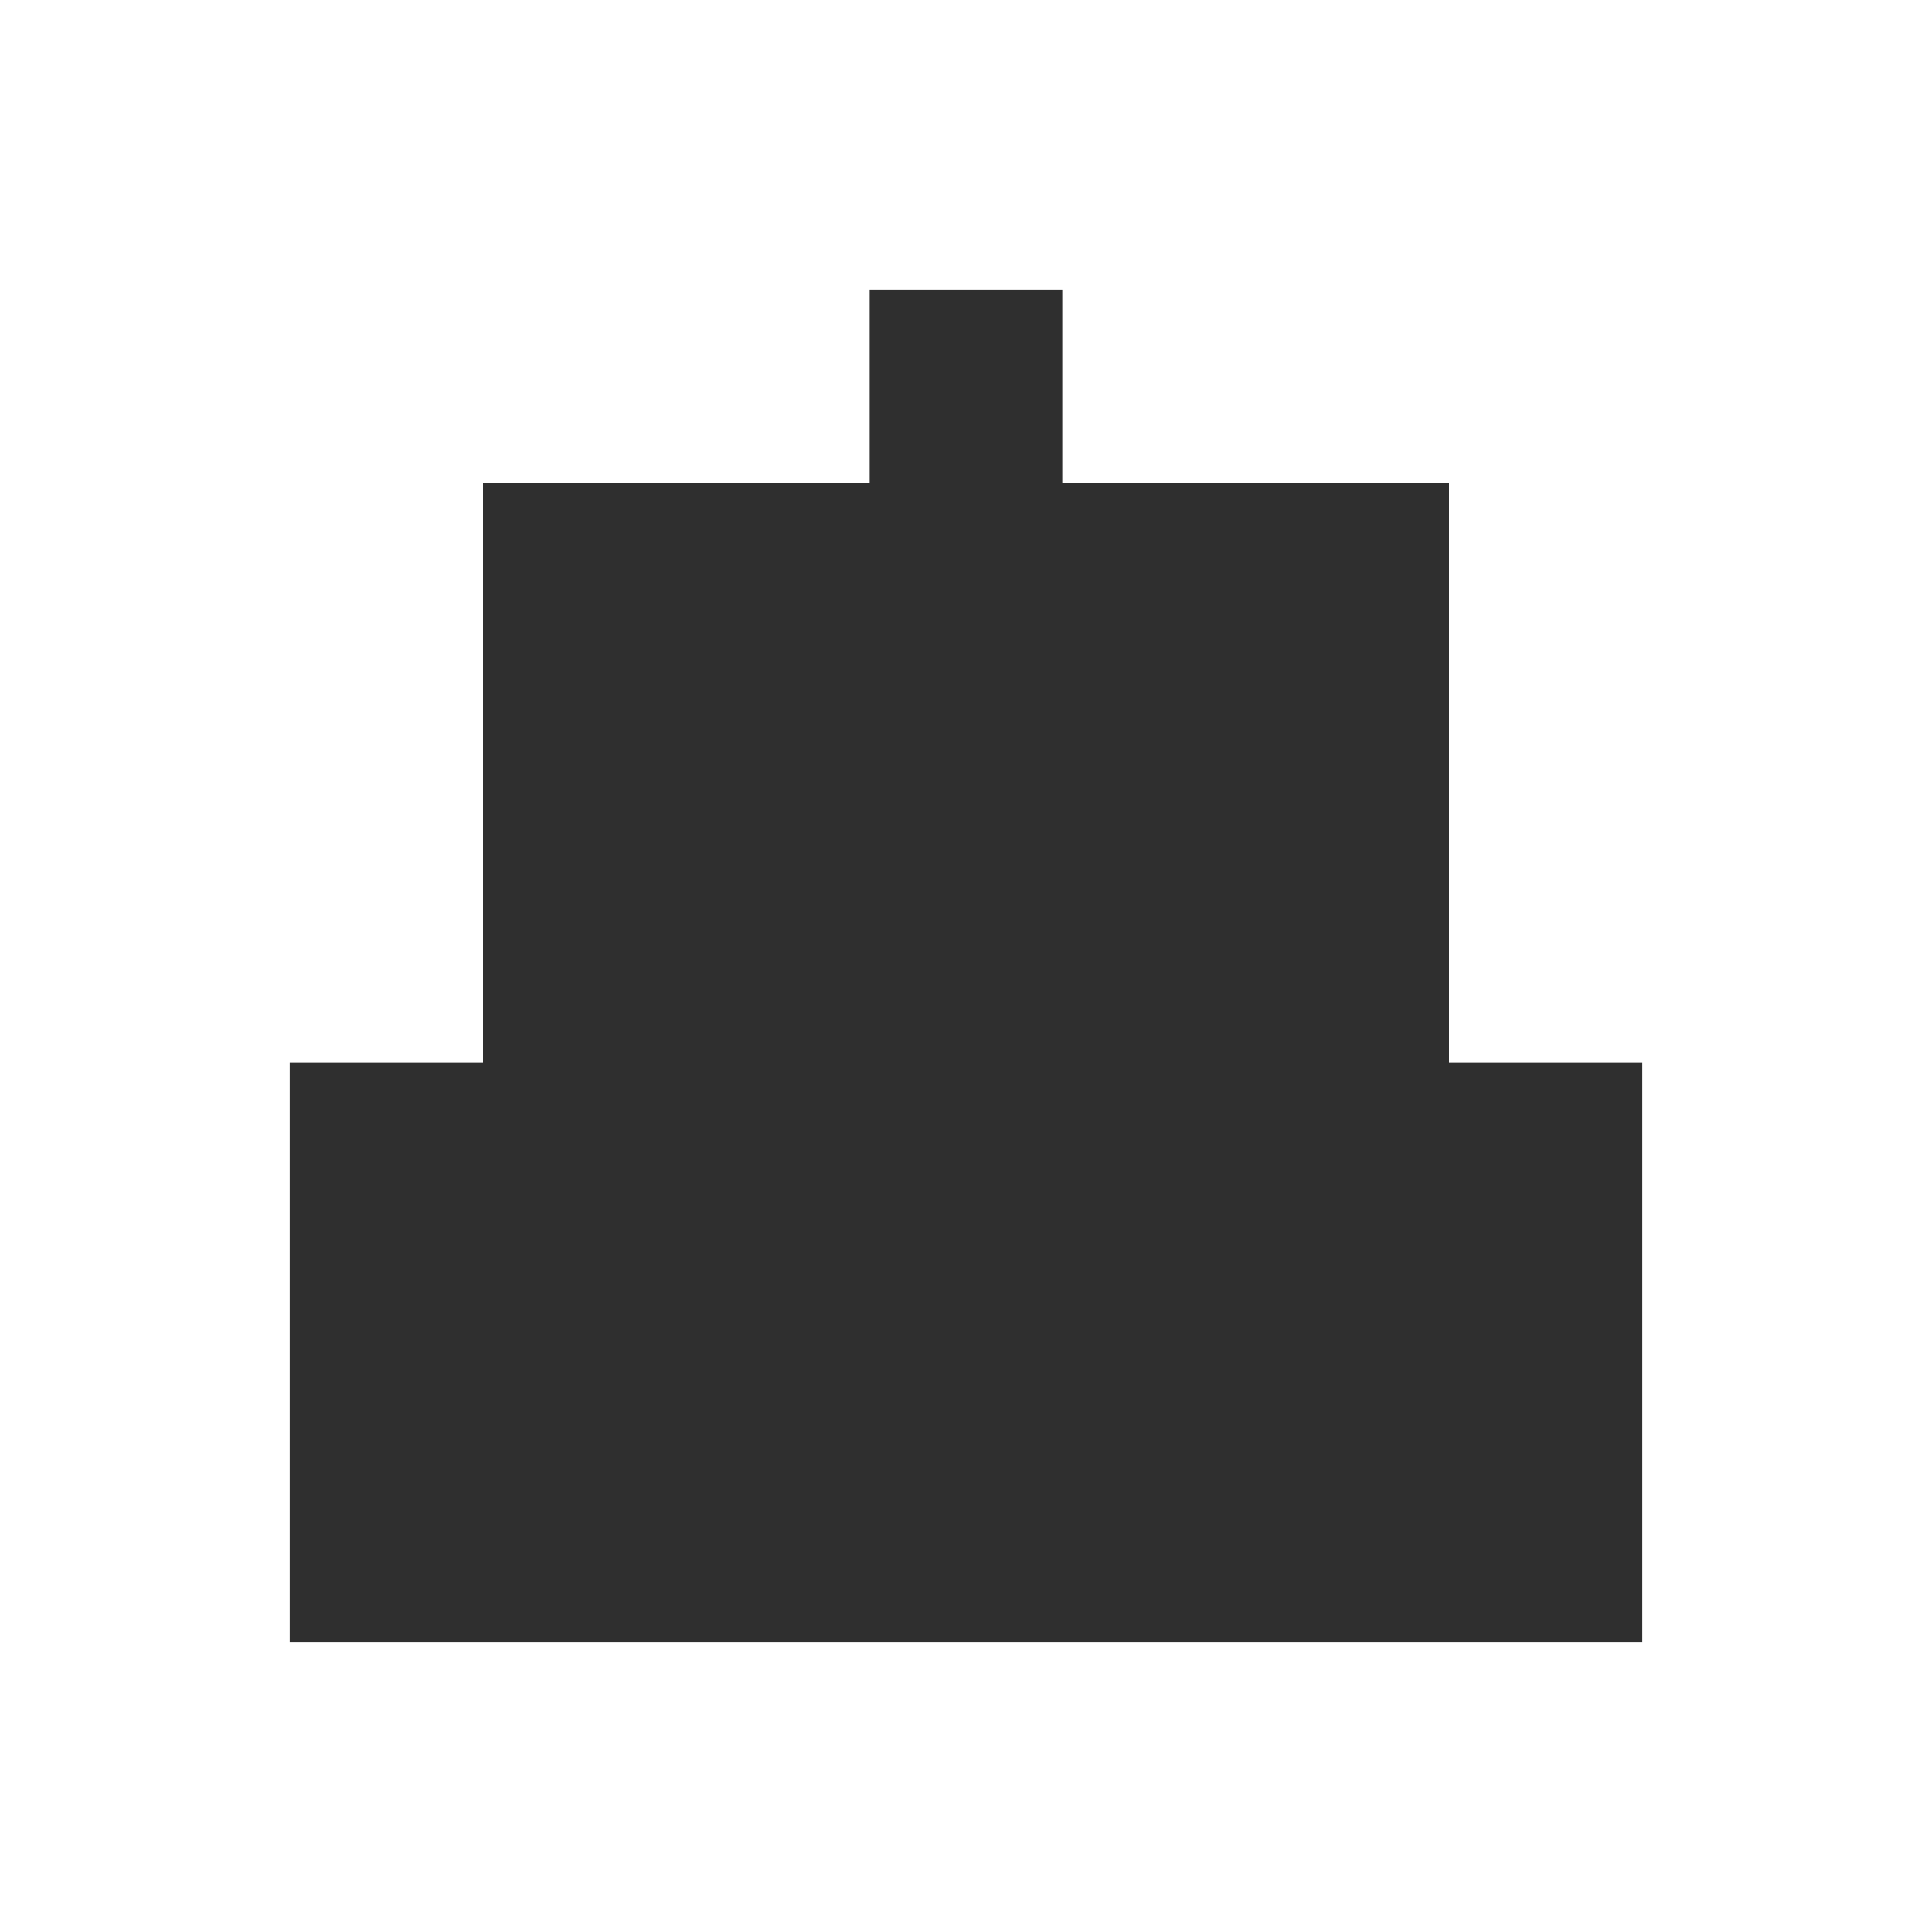
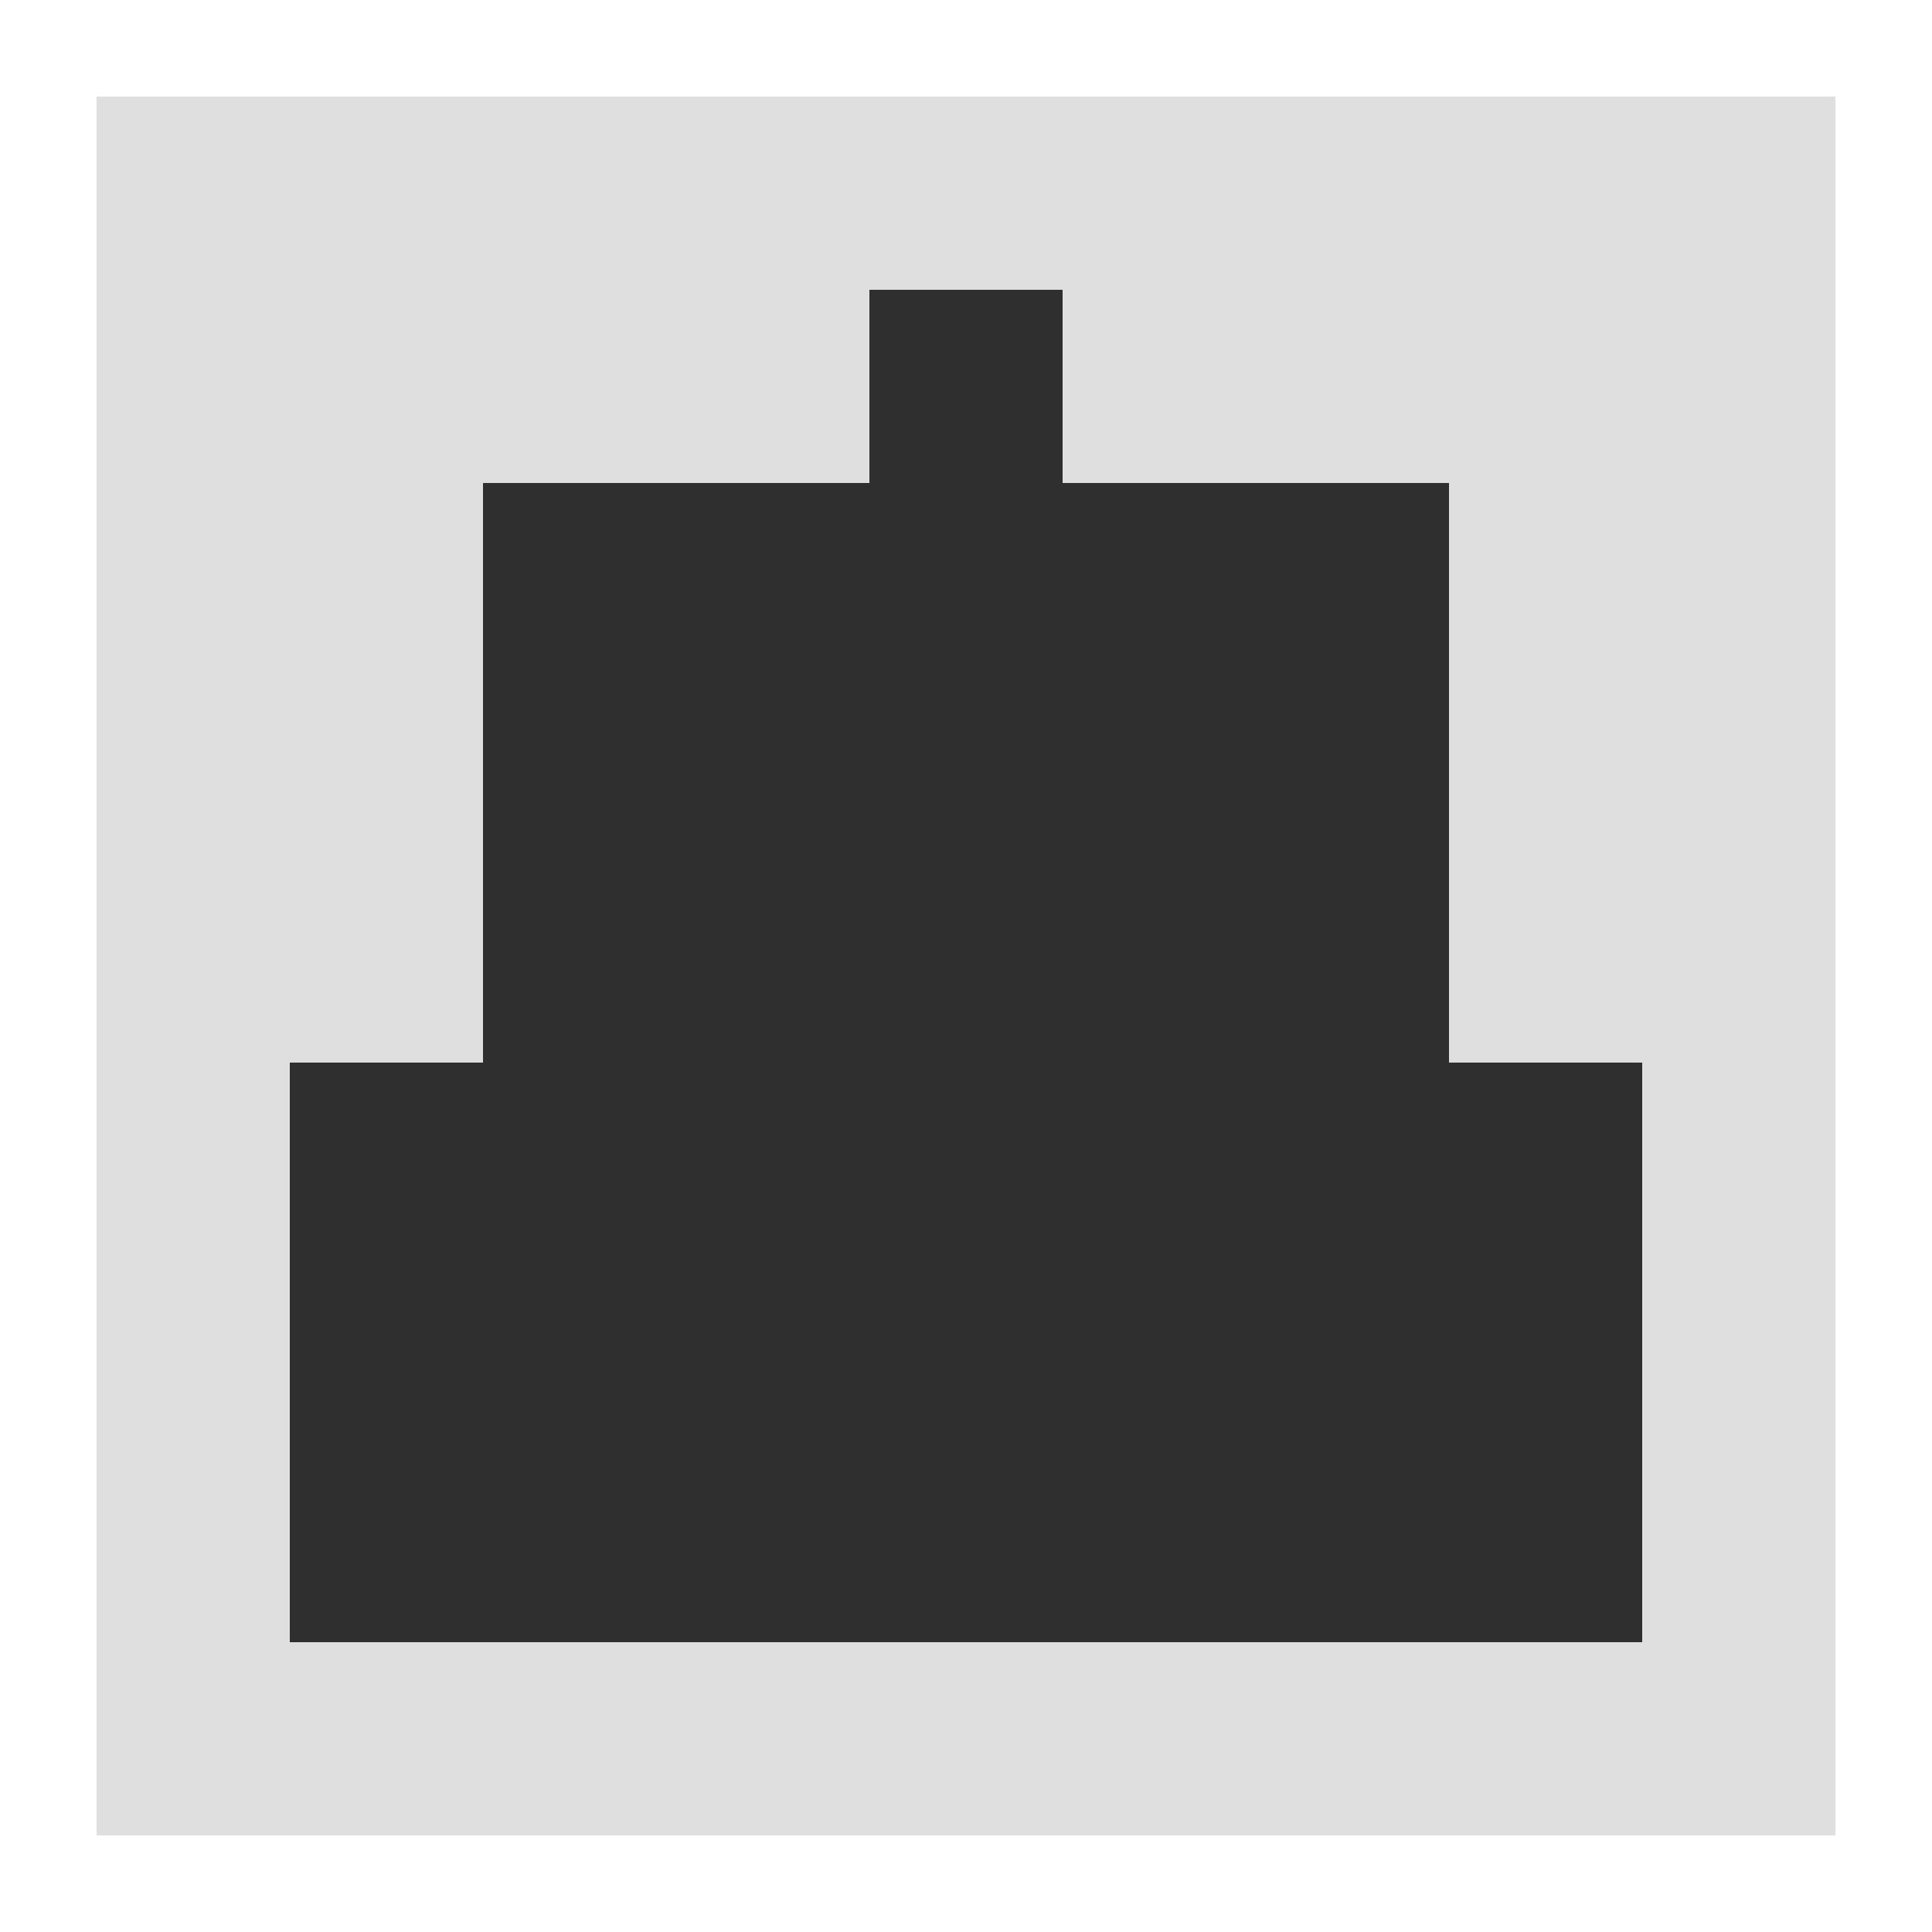
<svg xmlns="http://www.w3.org/2000/svg" viewBox="0 0 20 20" width="300" height="300">
  <g stroke-width="2" stroke="none" fill="#7f7f7f" transform="translate(2,2)">
+     <path d="M-1,-1h18v18h-18Z" fill="#dfdfdf" />
    <path d="M1,9h14v6h-14Z M3,3h10v8h-10Z M7,1h2v4h-2Z" fill="#2f2f2f" />
  </g>
</svg>
